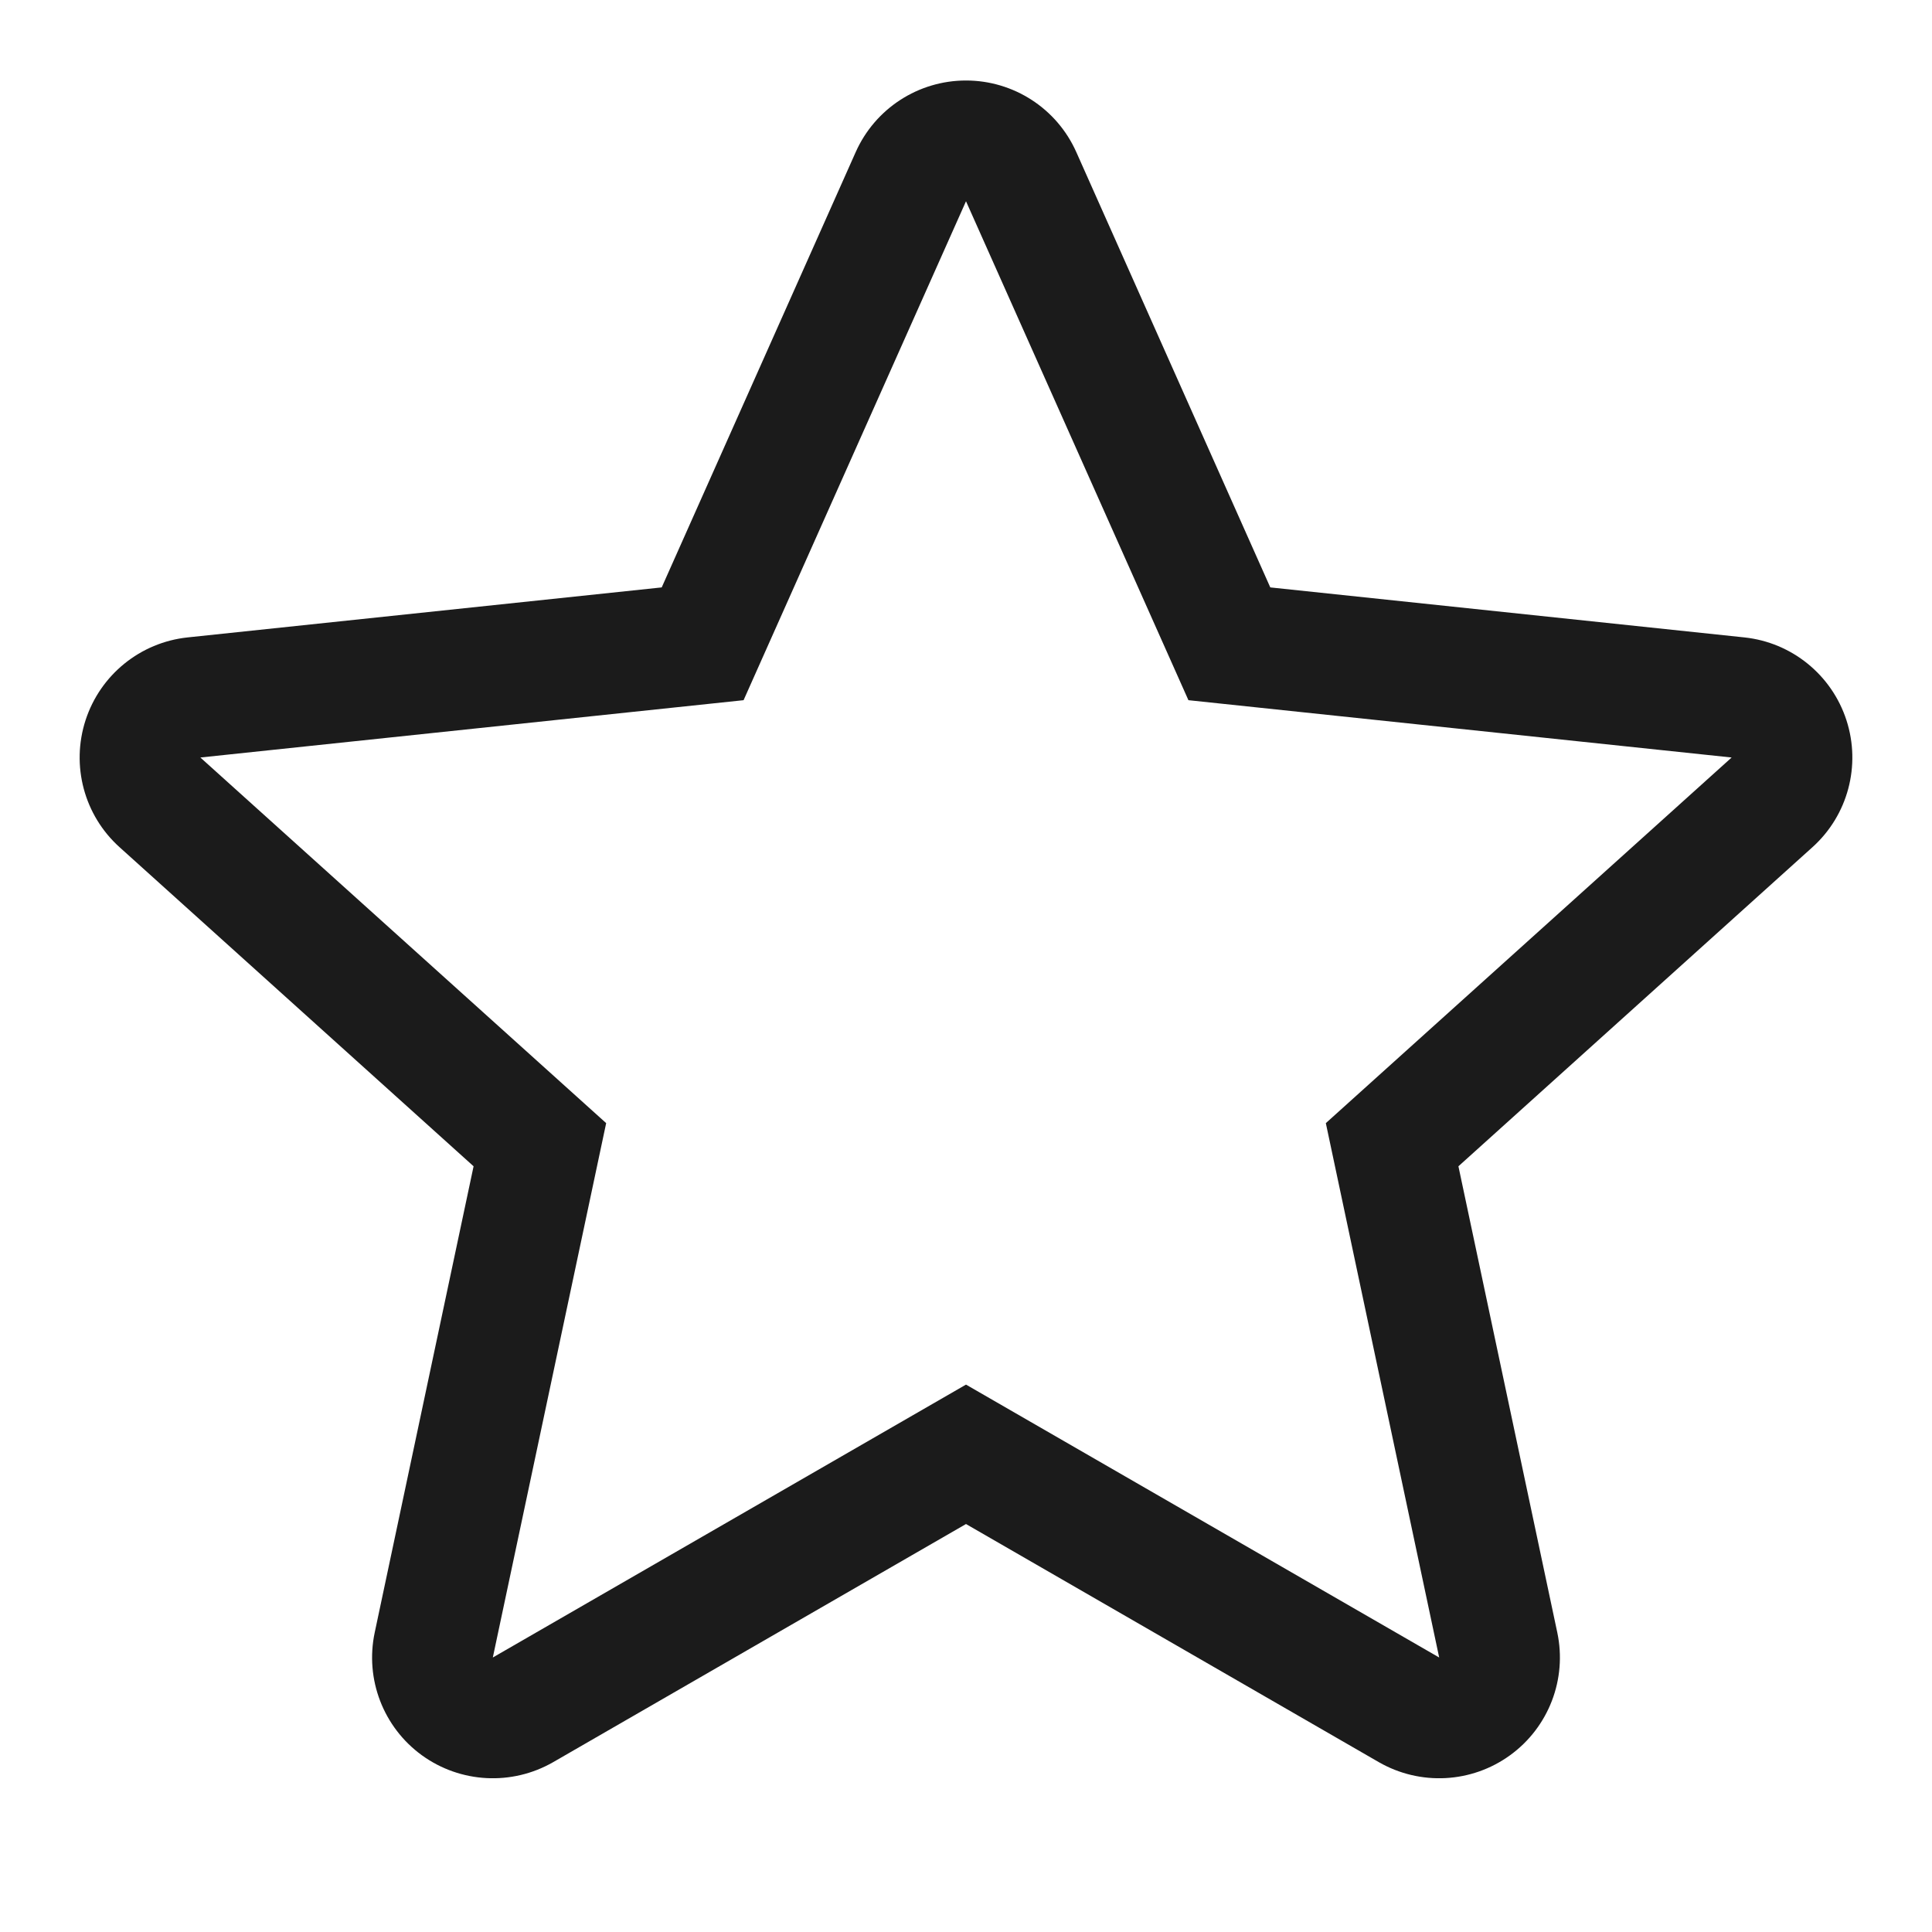
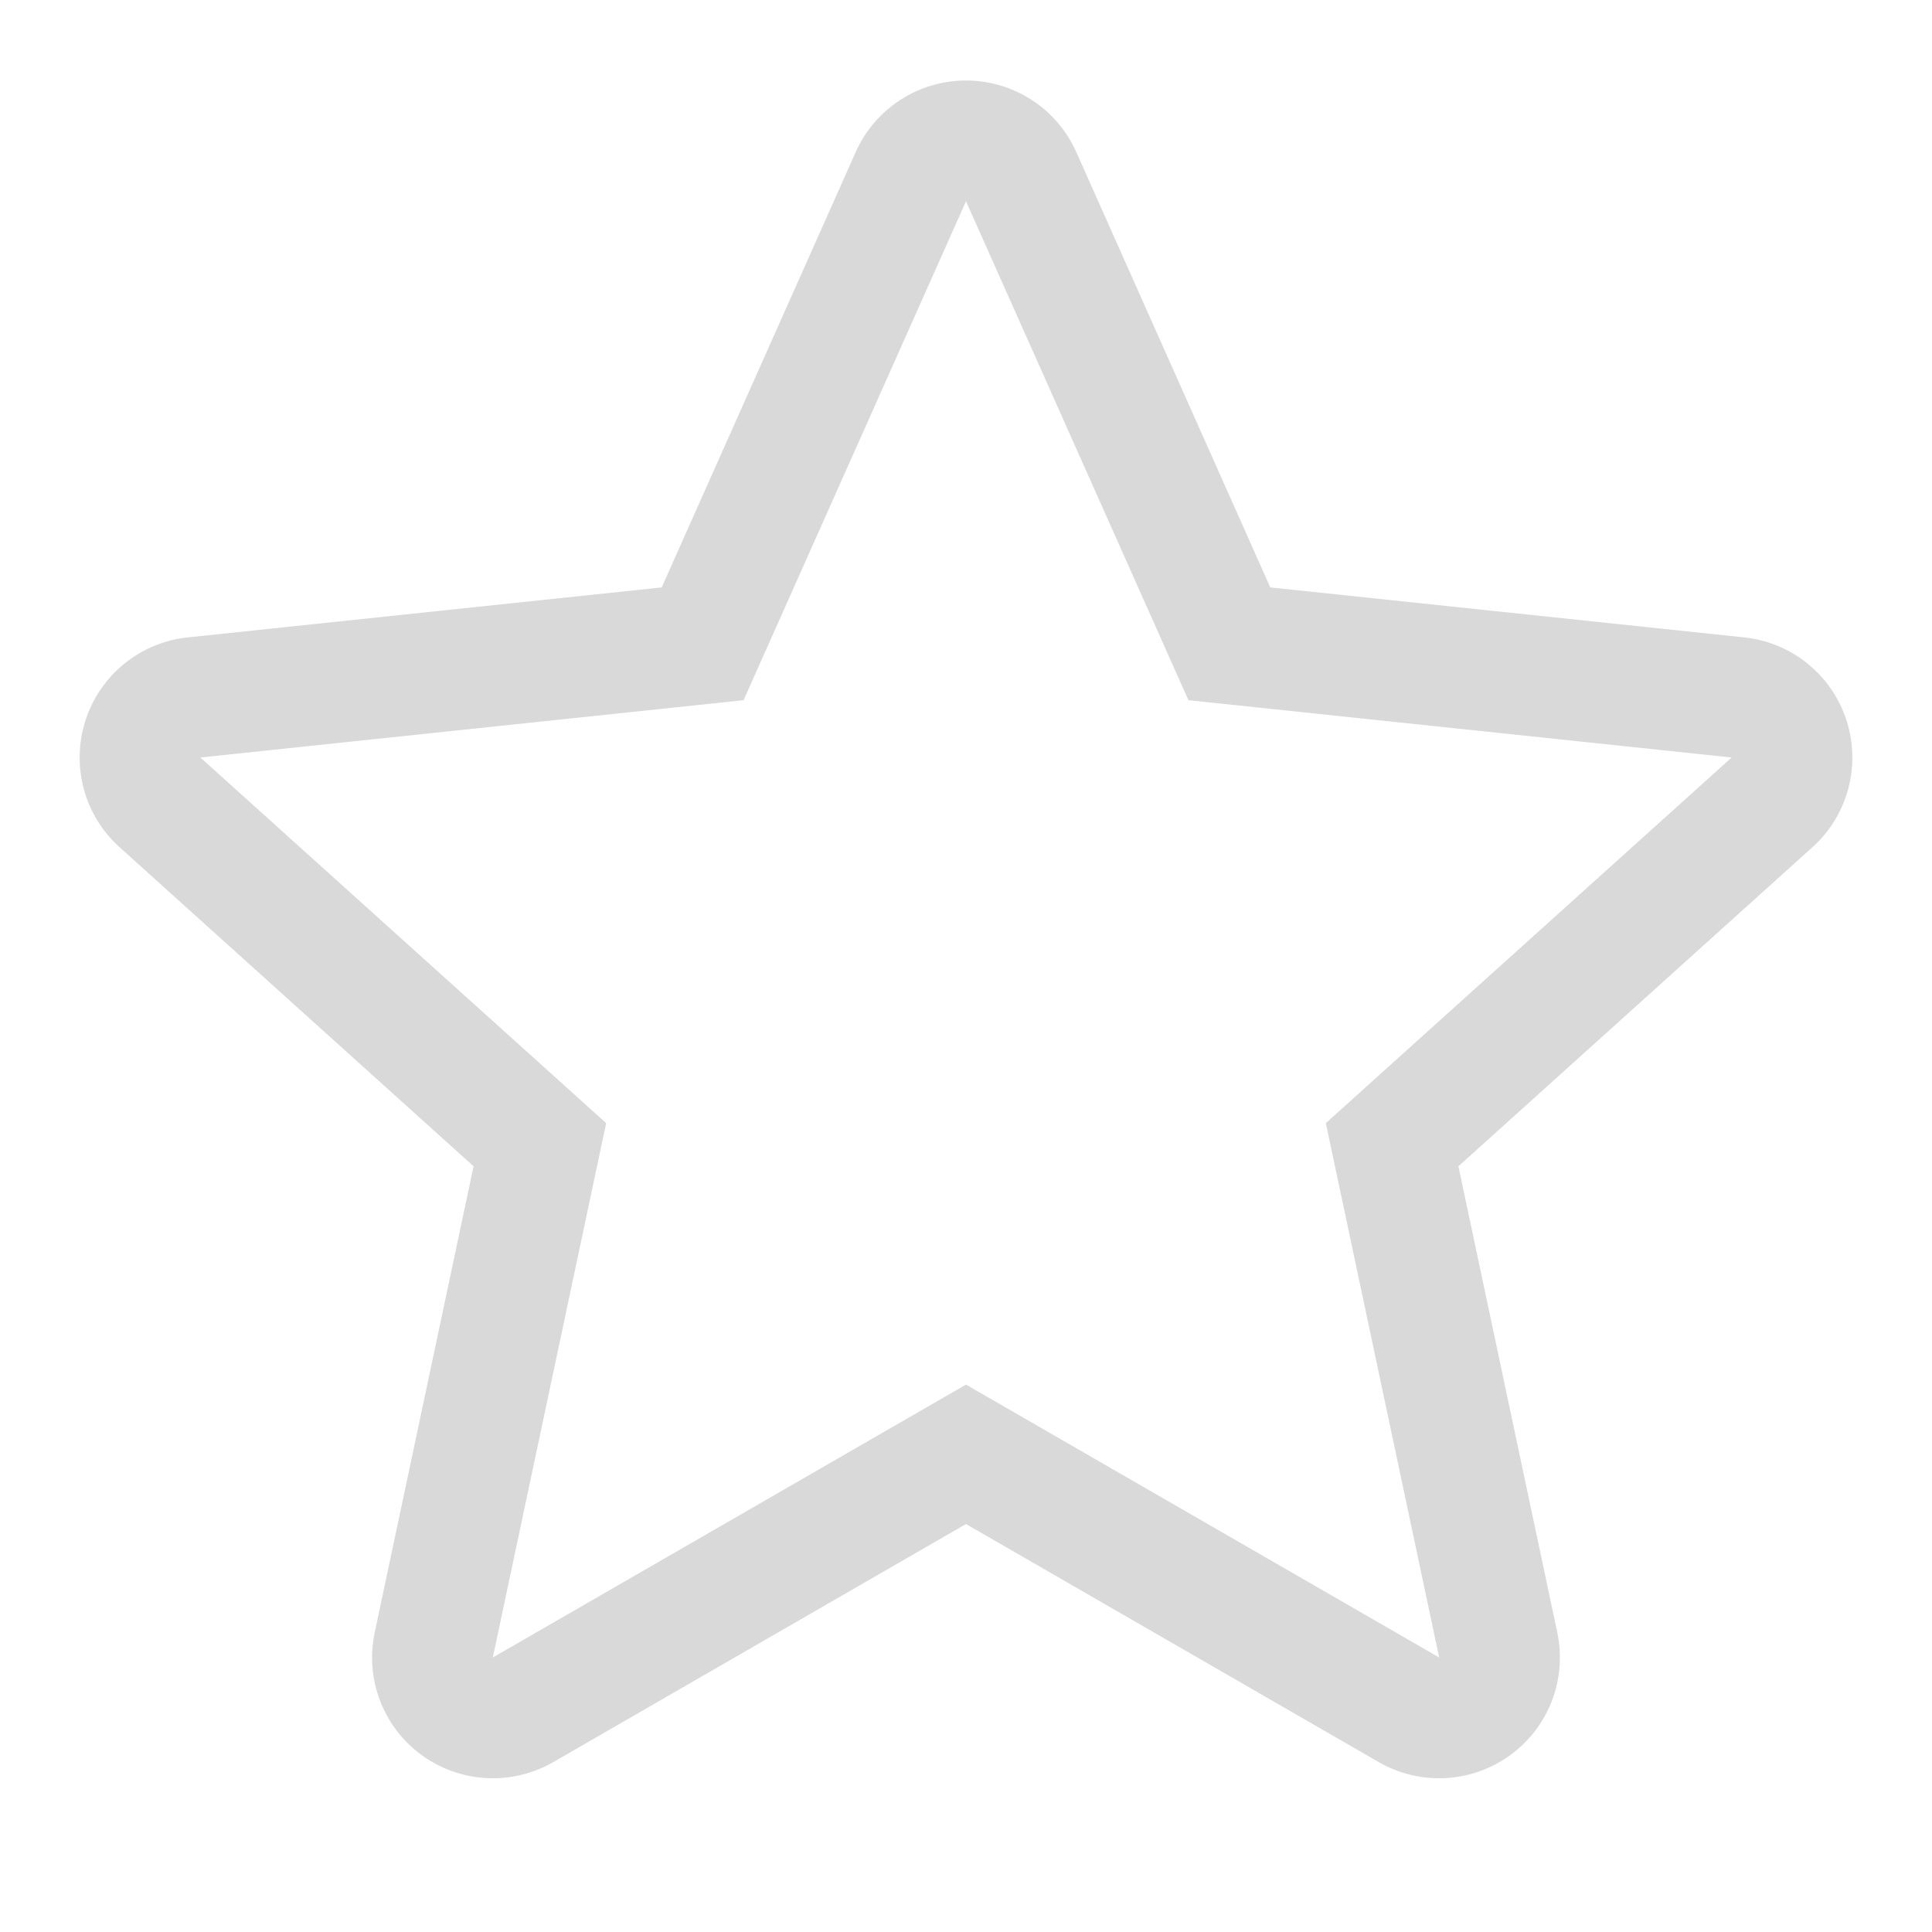
<svg xmlns="http://www.w3.org/2000/svg" width="24" height="24" viewBox="0 0 24 24" fill="none">
-   <path fill-rule="evenodd" clip-rule="evenodd" d="M12 1C12.592 1 13.129 1.348 13.37 1.889L15.78 7.297L21.668 7.918C22.257 7.98 22.754 8.383 22.937 8.946C23.12 9.51 22.955 10.128 22.515 10.524L18.117 14.488L19.345 20.279C19.468 20.858 19.239 21.456 18.759 21.804C18.28 22.152 17.641 22.185 17.128 21.89L12 18.932L6.872 21.89C6.359 22.185 5.72 22.152 5.24 21.804C4.761 21.456 4.532 20.858 4.655 20.279L5.883 14.488L1.485 10.524C1.045 10.128 0.88 9.51 1.063 8.946C1.246 8.383 1.743 7.98 2.332 7.918L8.22 7.297L10.63 1.889C10.871 1.348 11.408 1 12 1ZM9.237 8.698L2.489 9.41L7.53 13.952L6.122 20.59L12 17.2L17.878 20.59L16.47 13.952L21.511 9.41L14.763 8.698L12 2.5L9.237 8.698Z" fill="#1B1B1B" />
+   <path fill-rule="evenodd" clip-rule="evenodd" d="M12 1C12.592 1 13.129 1.348 13.37 1.889L15.78 7.297L21.668 7.918C22.257 7.98 22.754 8.383 22.937 8.946C23.12 9.51 22.955 10.128 22.515 10.524L18.117 14.488L19.345 20.279C19.468 20.858 19.239 21.456 18.759 21.804C18.28 22.152 17.641 22.185 17.128 21.89L12 18.932L6.872 21.89C6.359 22.185 5.72 22.152 5.24 21.804C4.761 21.456 4.532 20.858 4.655 20.279L5.883 14.488L1.485 10.524C1.045 10.128 0.88 9.51 1.063 8.946C1.246 8.383 1.743 7.98 2.332 7.918L8.22 7.297L10.63 1.889C10.871 1.348 11.408 1 12 1ZM9.237 8.698L2.489 9.41L7.53 13.952L6.122 20.59L12 17.2L17.878 20.59L16.47 13.952L21.511 9.41L14.763 8.698L12 2.5L9.237 8.698Z" fill="#D9D9D9" />
</svg>
